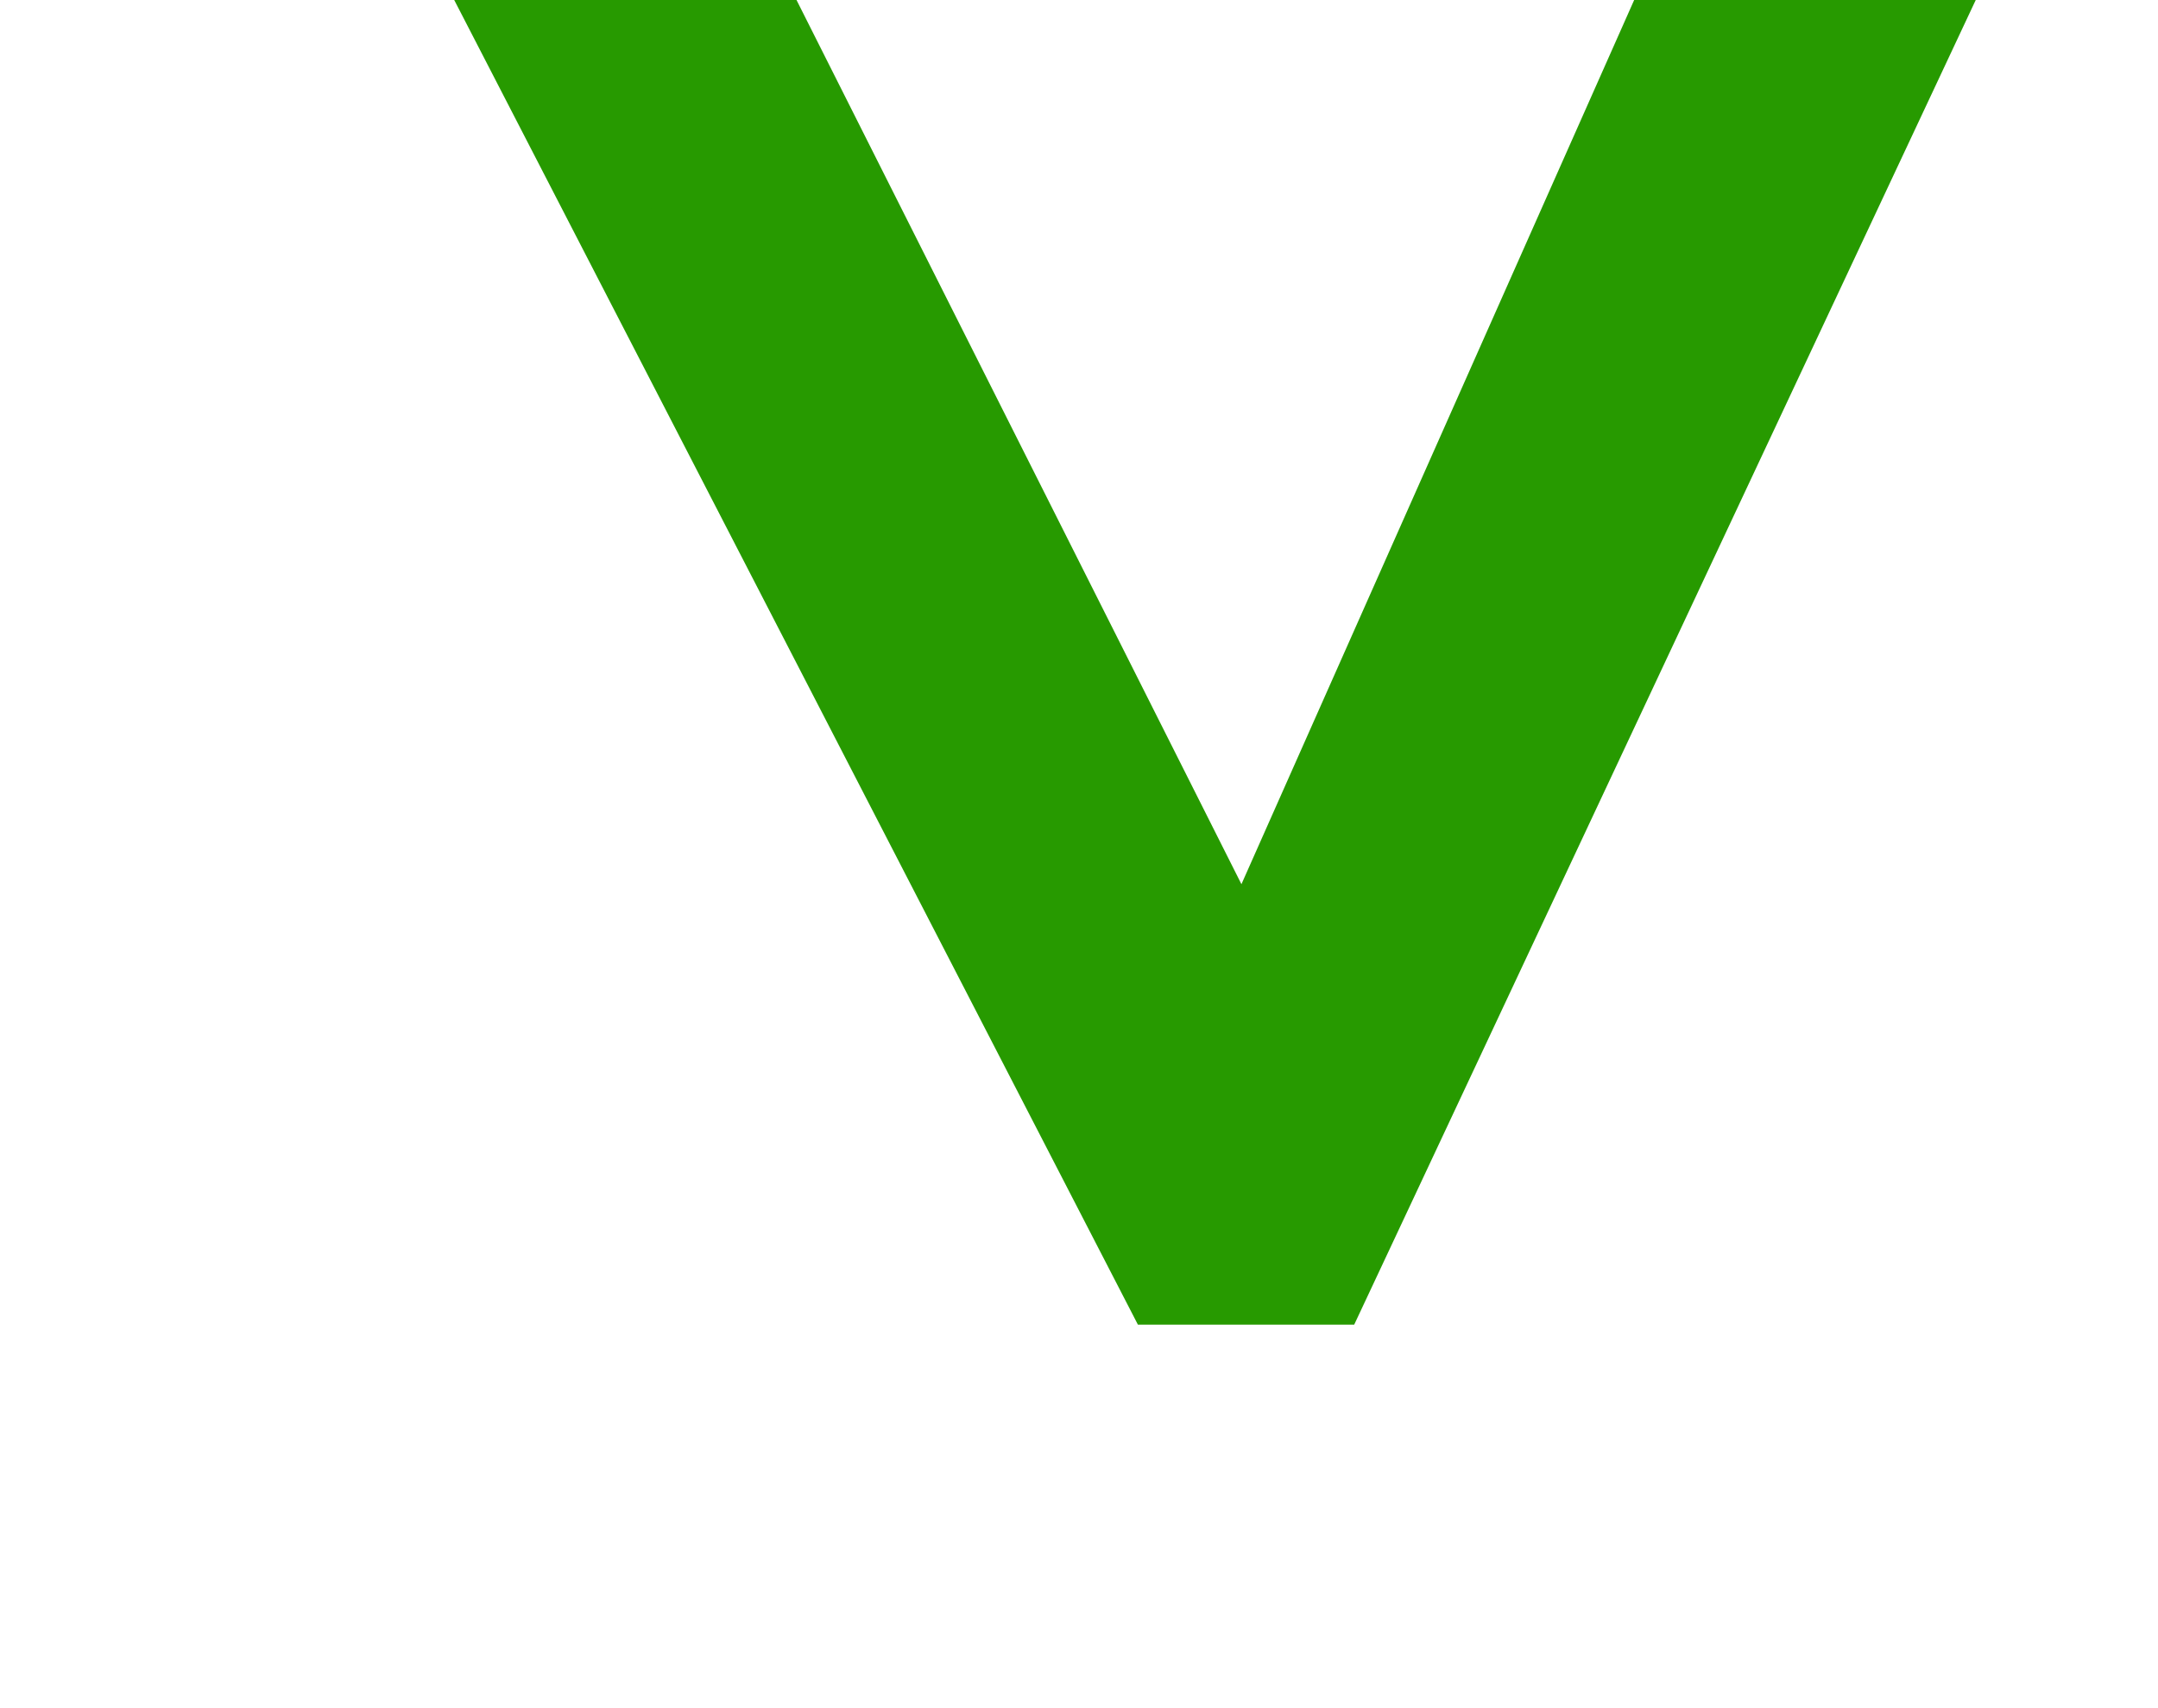
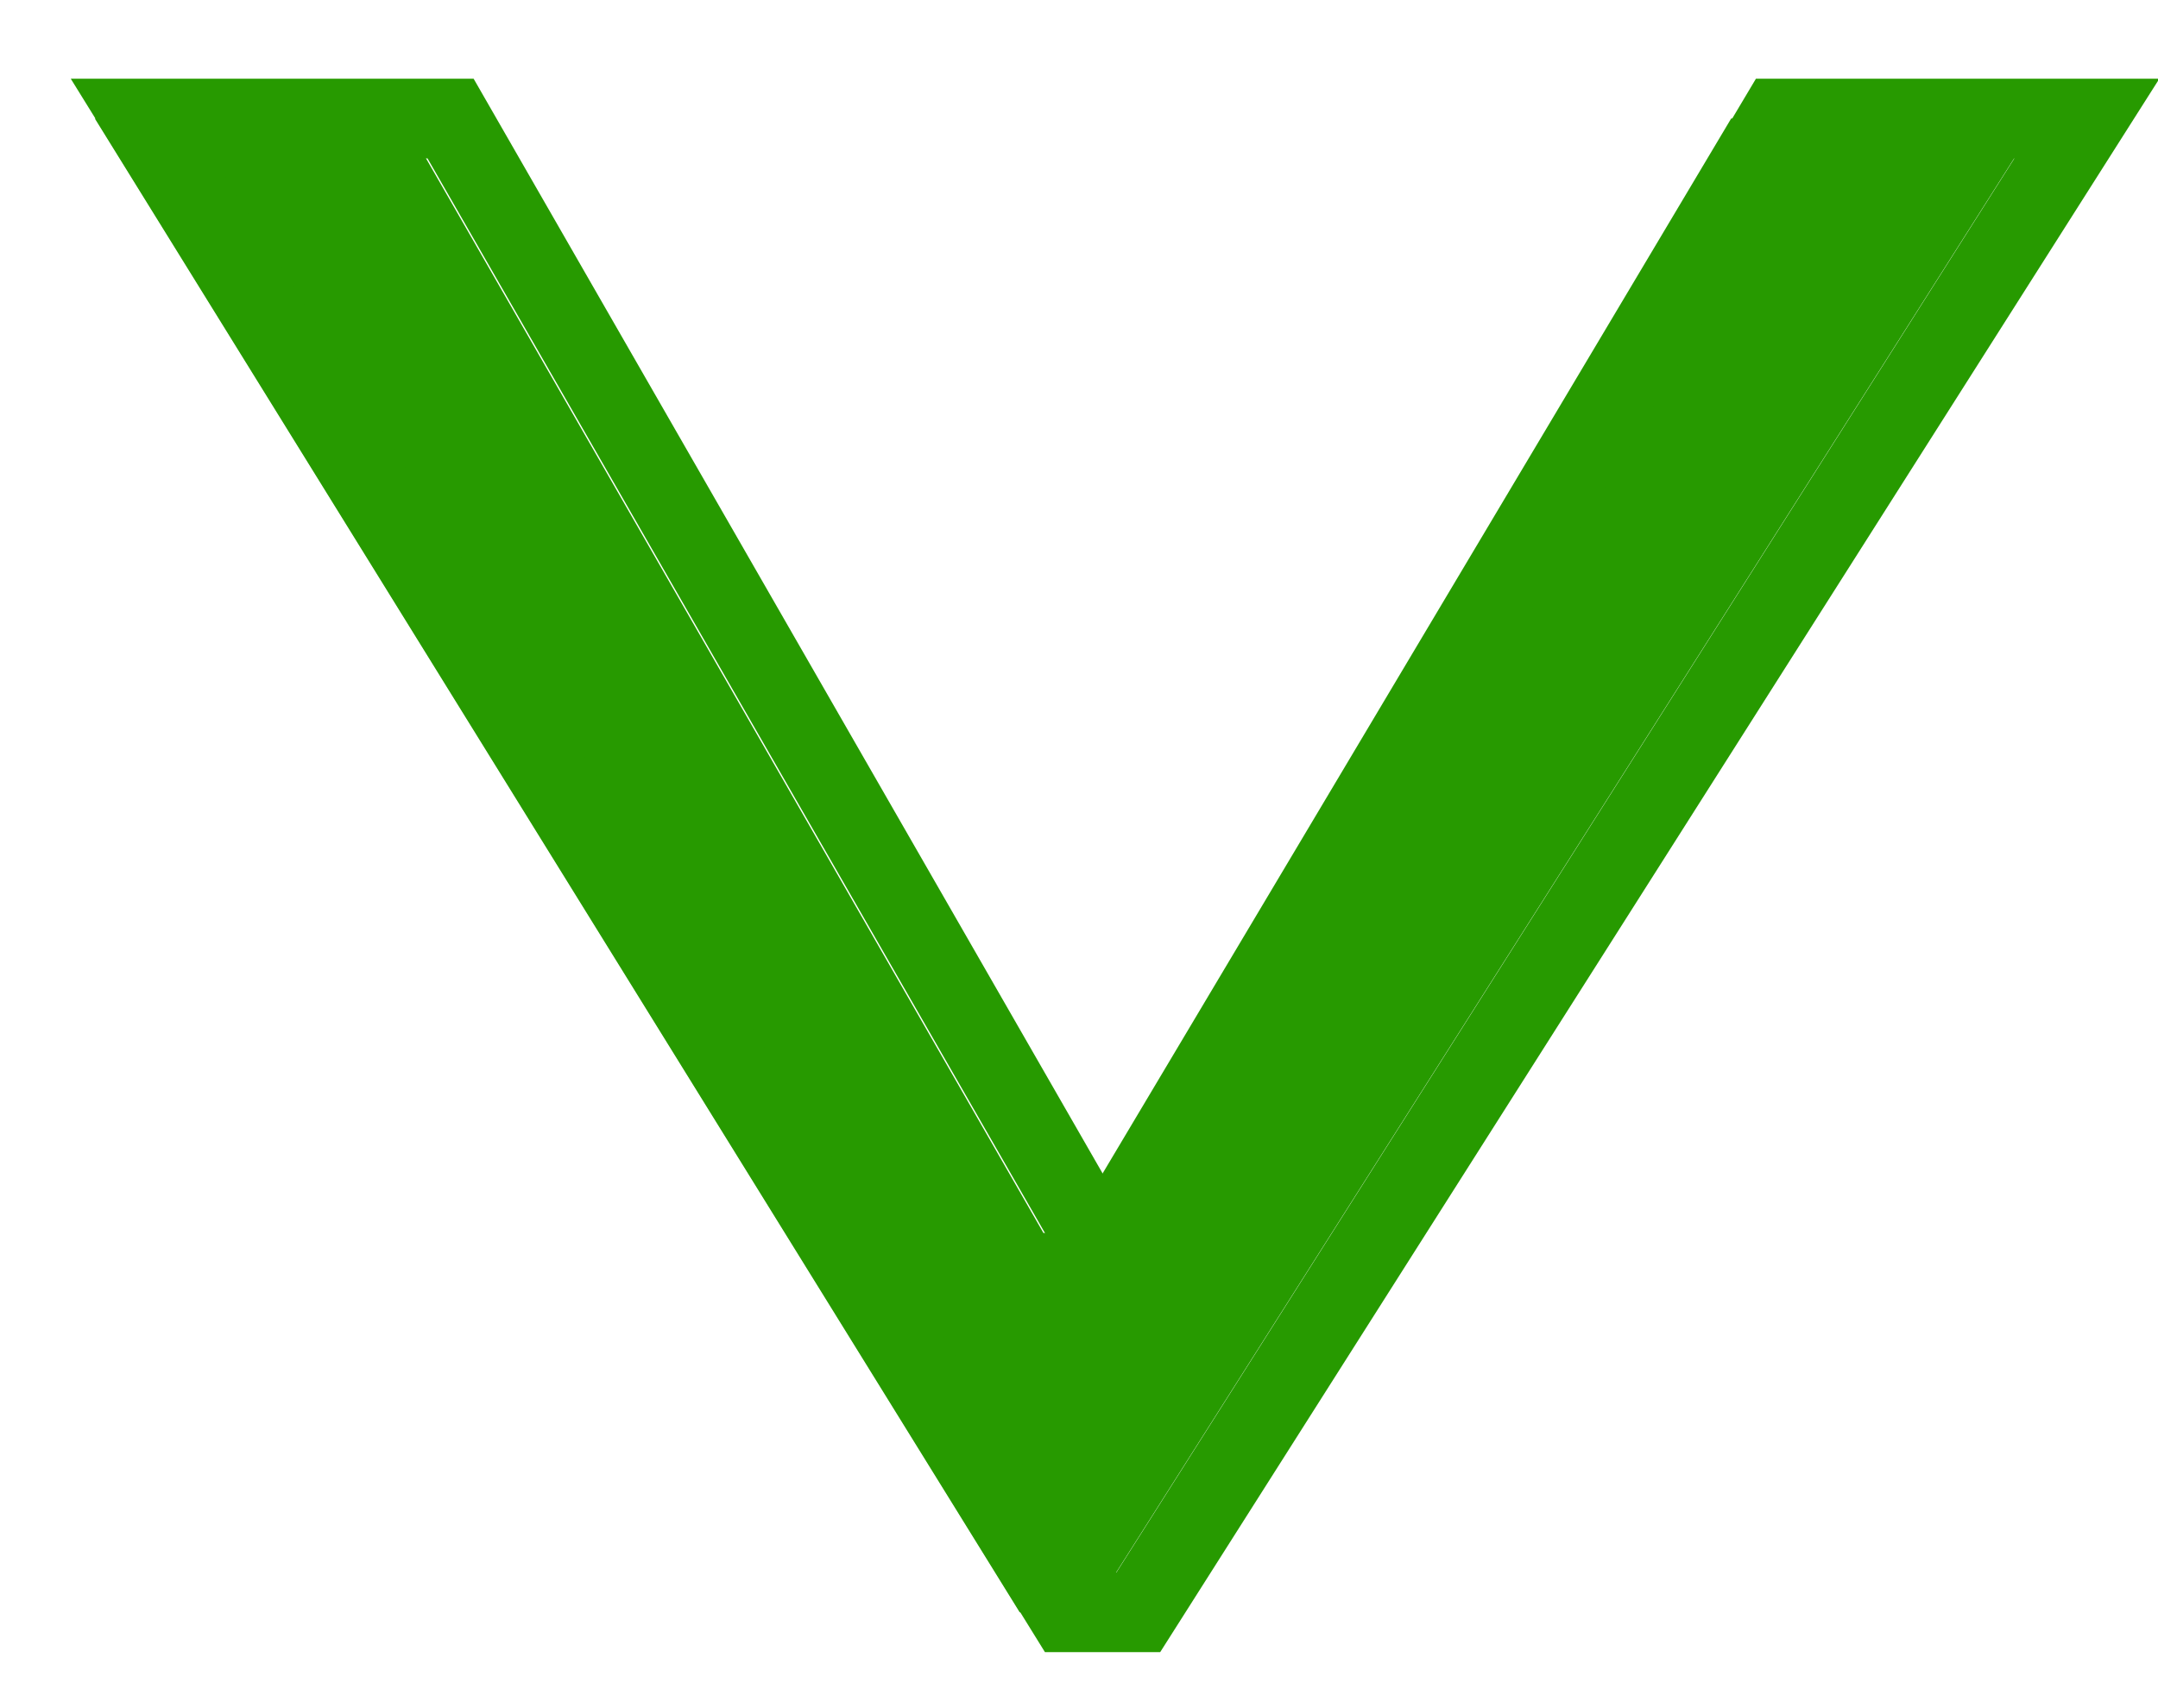
<svg xmlns="http://www.w3.org/2000/svg" version="1.1" id="Layer_1" x="0px" y="0px" viewBox="0 0 9.1 7.2" style="enable-background:new 0 0 9.1 7.2;" xml:space="preserve">
  <style type="text/css">
- 	.st0{fill:#279A00;}
- 	.st1{font-family:'EuphemiaUCAS';}
- 	.st2{font-size:14px;}
- 	.st3{fill:none;stroke:#279A00;stroke-width:0.336;stroke-miterlimit:10;}
+ 	.st0{enable-background:new    ;}
+ 	.st1{fill:#279A00;}
+ 	.st2{fill:none;stroke:#279A00;stroke-width:0.336;stroke-miterlimit:10;}
</style>
-   <text transform="matrix(-1 0 0 -1 8.9359 -4.6439)" class="st0 st1 st2">^</text>
-   <text transform="matrix(-1 0 0 -1 9.1038 -4.6439)" class="st3 st1 st2">^</text>
+   <g class="st0">
+     <path class="st1" d="M0.4,0.5h1.3l2.7,4.7h0.1l2.8-4.7h1.3l-4,6.3H4.3L0.4,0.5z" />
+   </g>
+   <g class="st0">
+     <path class="st2" d="M0.6,0.5h1.3l2.7,4.7h0.1l2.8-4.7h1.3l-4,6.3H4.5L0.6,0.5z" />
+   </g>
</svg>
